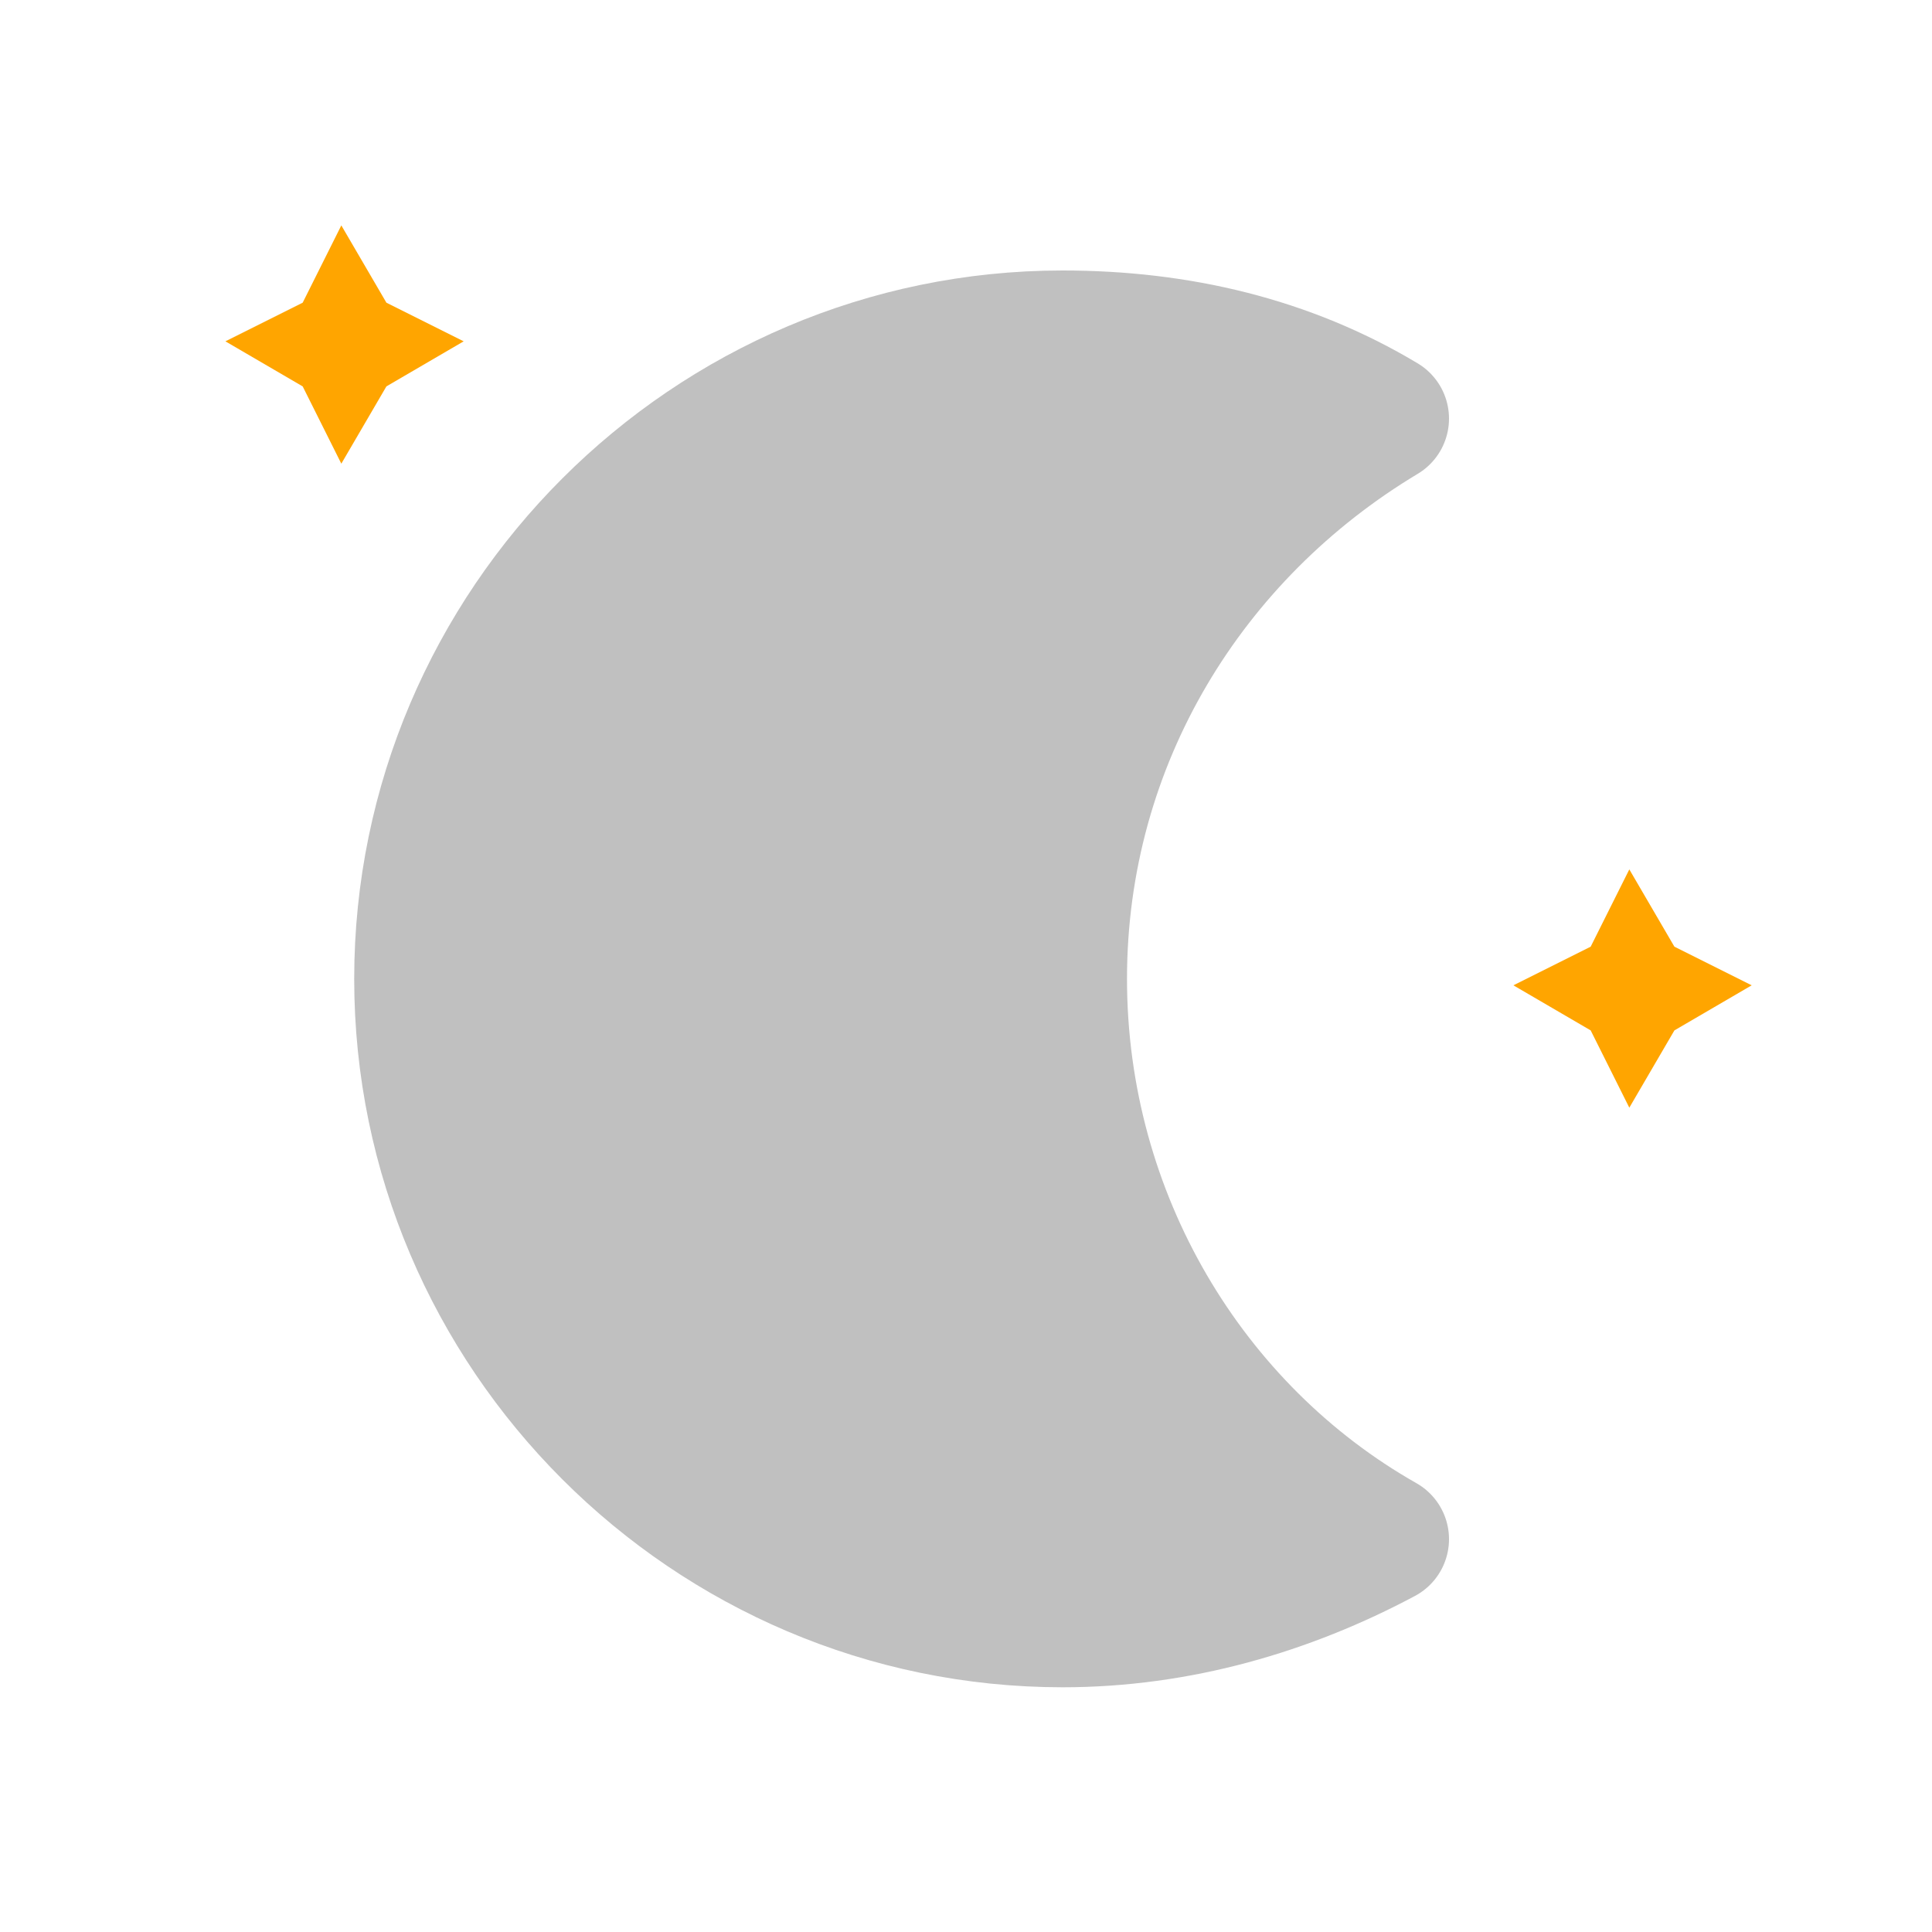
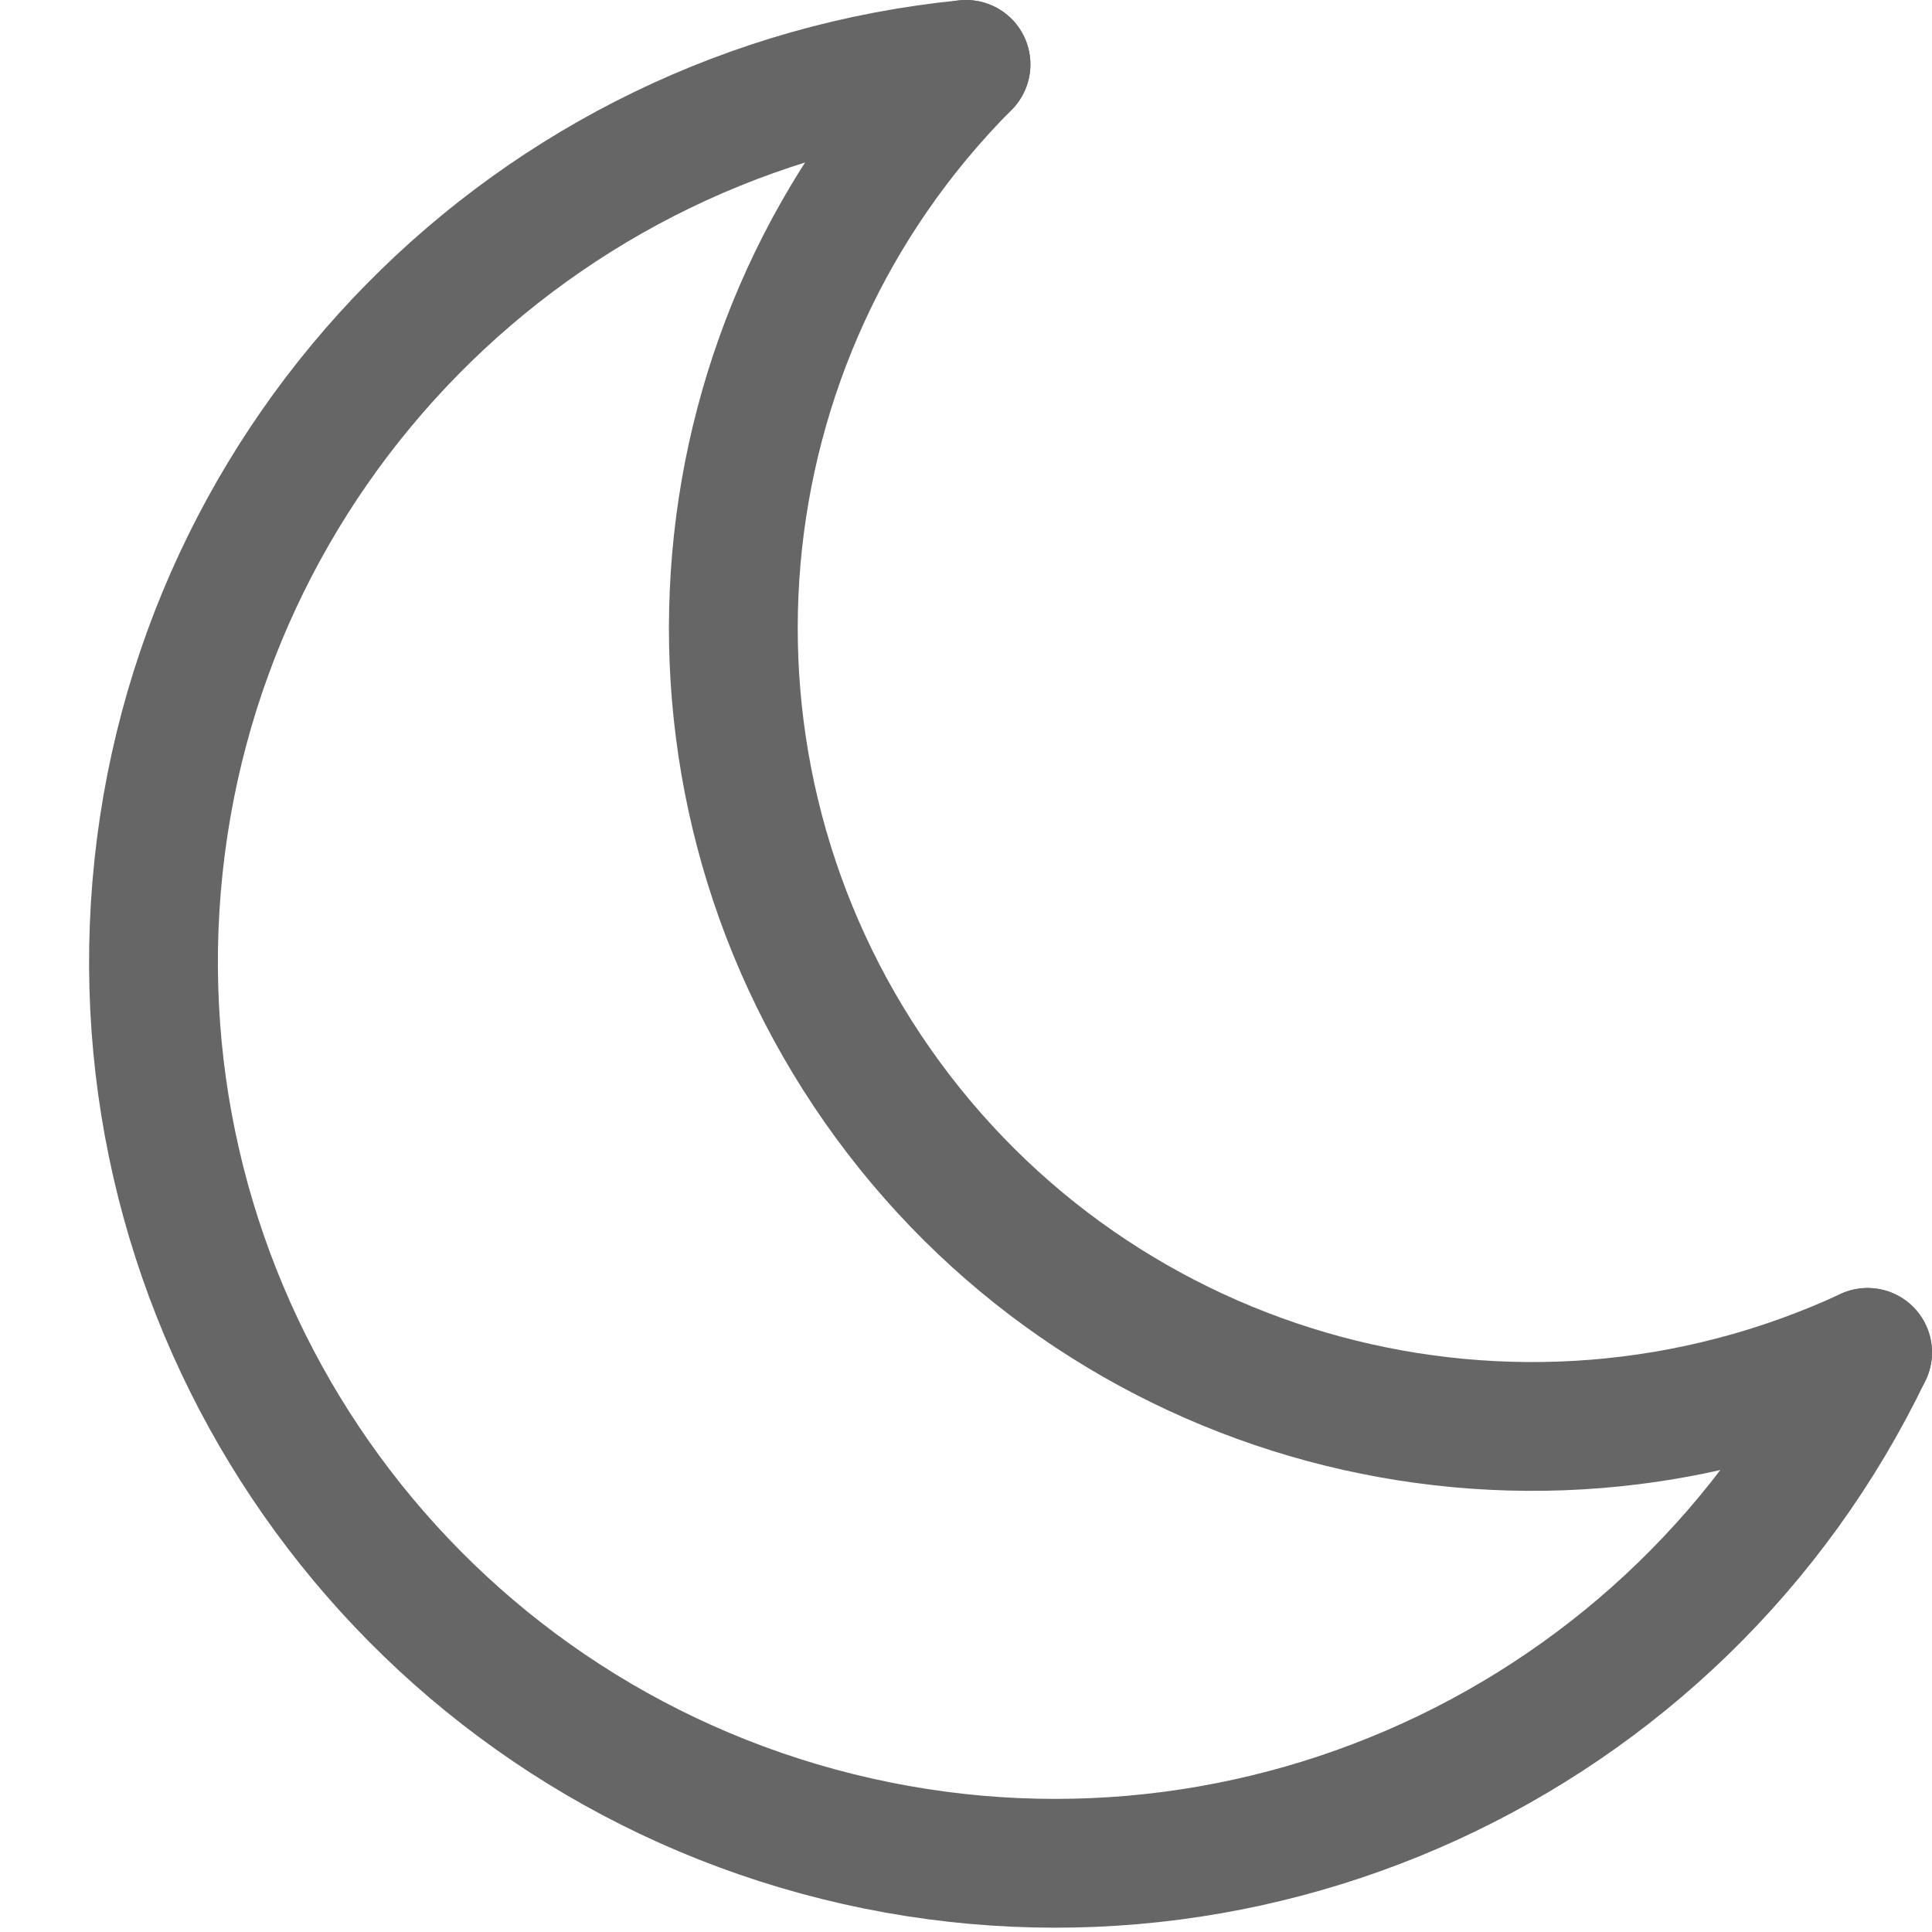
- <svg xmlns="http://www.w3.org/2000/svg" version="1.1" width="30" height="30" viewbox="0 0 30 30">
-   <g id="night">
-     <g transform="translate(2,2)">
-       <g class="am-weather-moon-star-1">
-         <polygon fill="orange" points="3.3,1.5 4,2.7 5.2,3.3 4,4 3.3,5.2 2.7,4 1.5,3.3 2.7,2.7" stroke="none" stroke-miterlimit="10" />
-       </g>
-       <g class="am-weather-moon-star-2">
-         <polygon fill="orange" points="3.3,1.5 4,2.7 5.2,3.3 4,4 3.3,5.2 2.7,4 1.5,3.3 2.7,2.7" stroke="none" stroke-miterlimit="10" transform="translate(20,10)" />
-       </g>
-       <g class="am-weather-moon">
-         <path d="M14.5,13.2c0-3.7,2-6.9,5-8.7   c-1.5-0.9-3.2-1.3-5-1.3c-5.5,0-10,4.5-10,10s4.5,10,10,10c1.8,0,3.5-0.5,5-1.3C16.5,20.2,14.5,16.9,14.5,13.2z" fill="#C0C0C0" stroke="#C0C0C0" stroke-linejoin="round" stroke-width="2" />
-       </g>
-     </g>
+ <svg xmlns="http://www.w3.org/2000/svg" version="1.1" width="150" height="150" viewbox="0 0 150 150">
+   <g stroke-width="10" stroke="#666" stroke-linecap="round" fill="none">
+     <path d="M75 5 A70 70 0 1 0 145 105" />
+     <path d="M75 5 A62 62 0 0 0 145 105" />
  </g>
</svg>
